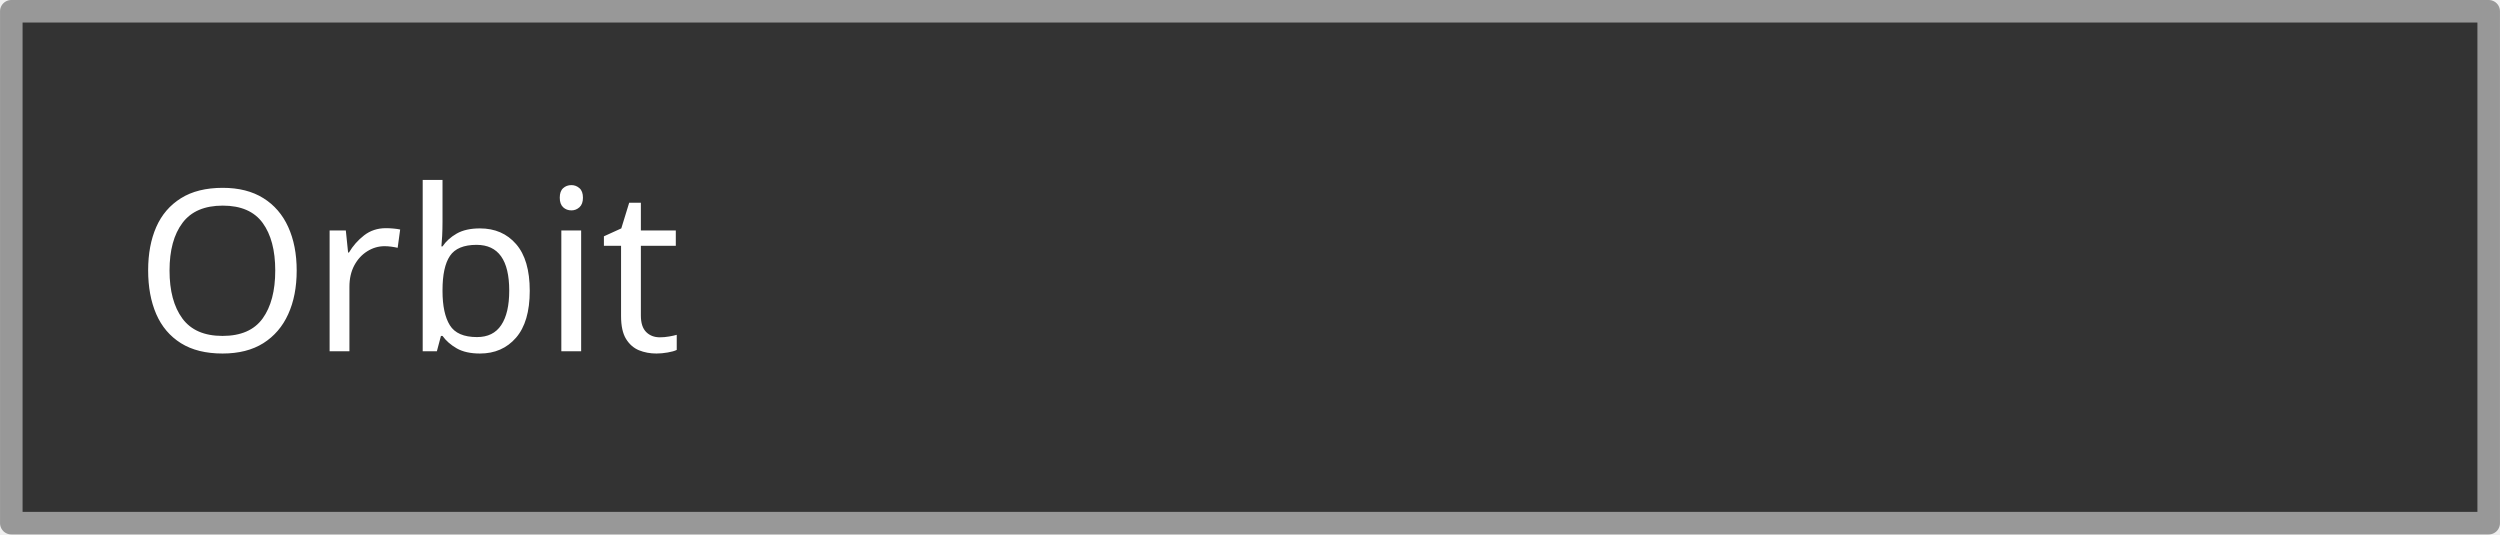
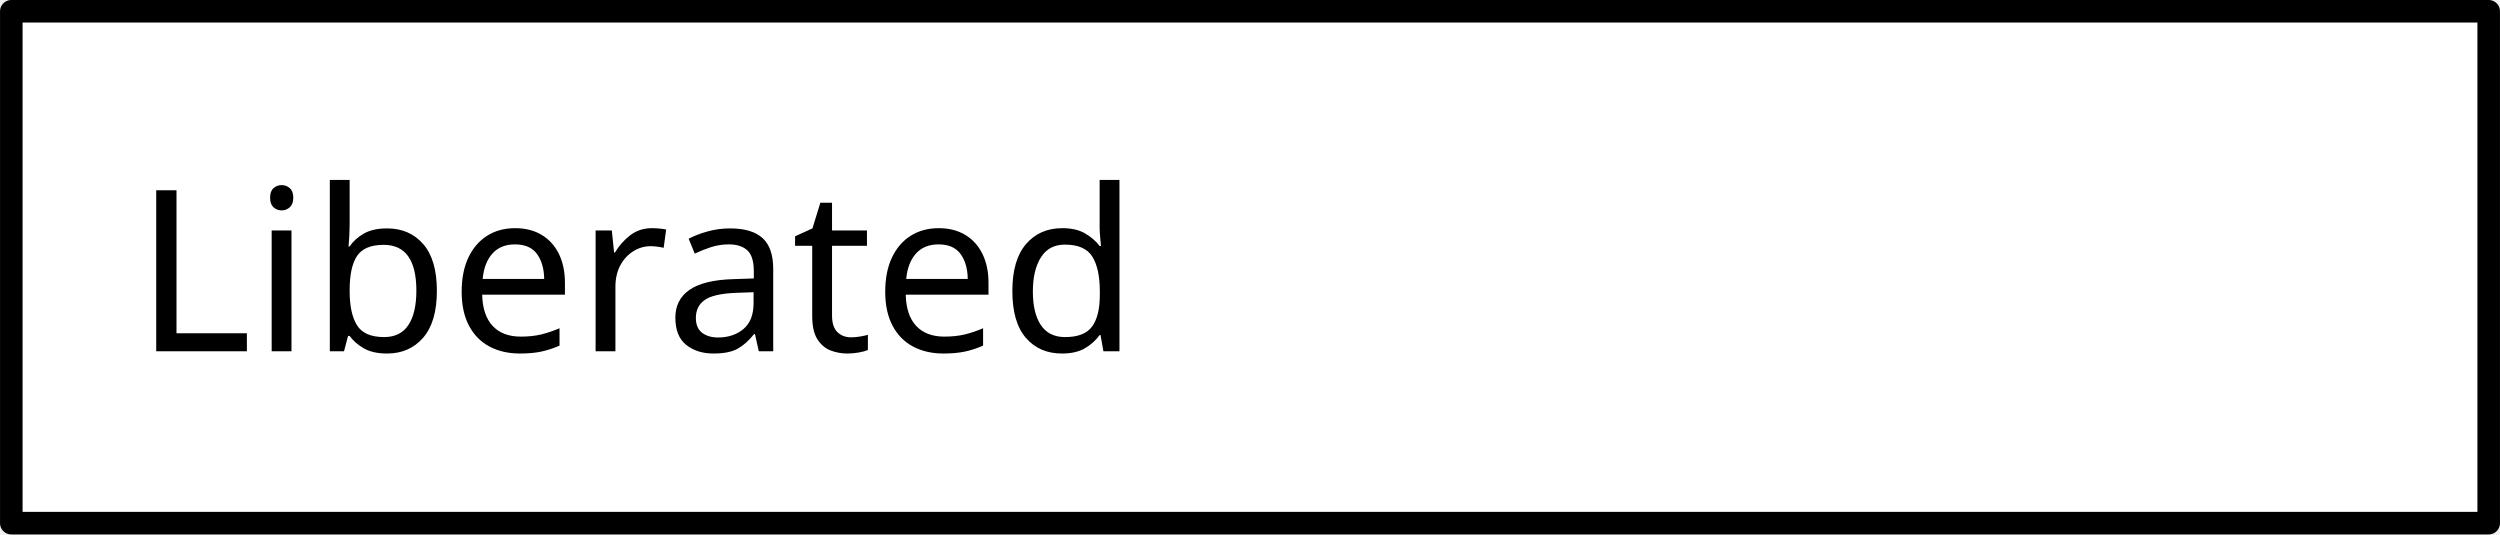
<svg xmlns="http://www.w3.org/2000/svg" width="92.419pc" height="19.757pc" viewBox="0 0 1478.702 316.119" id="svg2" version="1.1">
  <defs id="defs4" />
  <g id="layer1" transform="translate(673.9811,-659.5596)">
    <g id="g4158" transform="matrix(2,0,0,2,-1800,-1412.362)">
      <g id="g4546" transform="matrix(1.79048,0,0,1.112238,987.1999,-333.313)" style="fill:#b3b3b3" />
      <g id="g847" transform="matrix(1.1,0,0,1.1,-110.2742,-123.2605)">
-         <rect transform="rotate(90)" y="-1281.18" x="1056.87" height="666.072" width="137.625" id="rect4183-8-5-9-3-6-3-7-5-6-1-7-1-1-3-9-7-2" style="fill:#333333;fill-opacity:1;stroke:#989898;stroke-width:6.065;stroke-linecap:round;stroke-linejoin:round;stroke-miterlimit:4;stroke-dasharray:none;stroke-opacity:1" ry="0" />
-         <text xml:space="preserve" style="font-style:normal;font-weight:normal;font-size:60.606px;line-height:1.25;font-family:sans-serif;fill:#ffffff;fill-opacity:1;stroke:none;stroke-width:0.455" x="648.195" y="1148.277" id="text3823">
-           <tspan id="tspan3821" style="font-size:60.606px;fill:#ffffff;stroke-width:0.455" x="648.195" y="1148.277">Orbit</tspan>
+         <rect transform="rotate(90)" y="-1281.18" x="1056.87" height="666.072" width="137.625" id="rect4183-8-5-9-3-6-3-7-5-6-1-7-1-1-3-9-7-2" style="fill:#ffffff;fill-opacity:1;stroke:#000000;stroke-width:6.065;stroke-linecap:round;stroke-linejoin:round;stroke-miterlimit:4;stroke-dasharray:none;stroke-opacity:1" ry="0" />
+         <text xml:space="preserve" style="font-style:normal;font-weight:normal;font-size:60.606px;line-height:1.25;font-family:sans-serif;fill:#000000;fill-opacity:1;stroke:none;stroke-width:0.455" x="648.195" y="1148.277" id="text3823">
+           <tspan id="tspan3821" style="font-size:60.606px;fill:#000000;stroke-width:0.455" x="648.195" y="1148.277">Liberated</tspan>
        </text>
      </g>
    </g>
  </g>
</svg>
